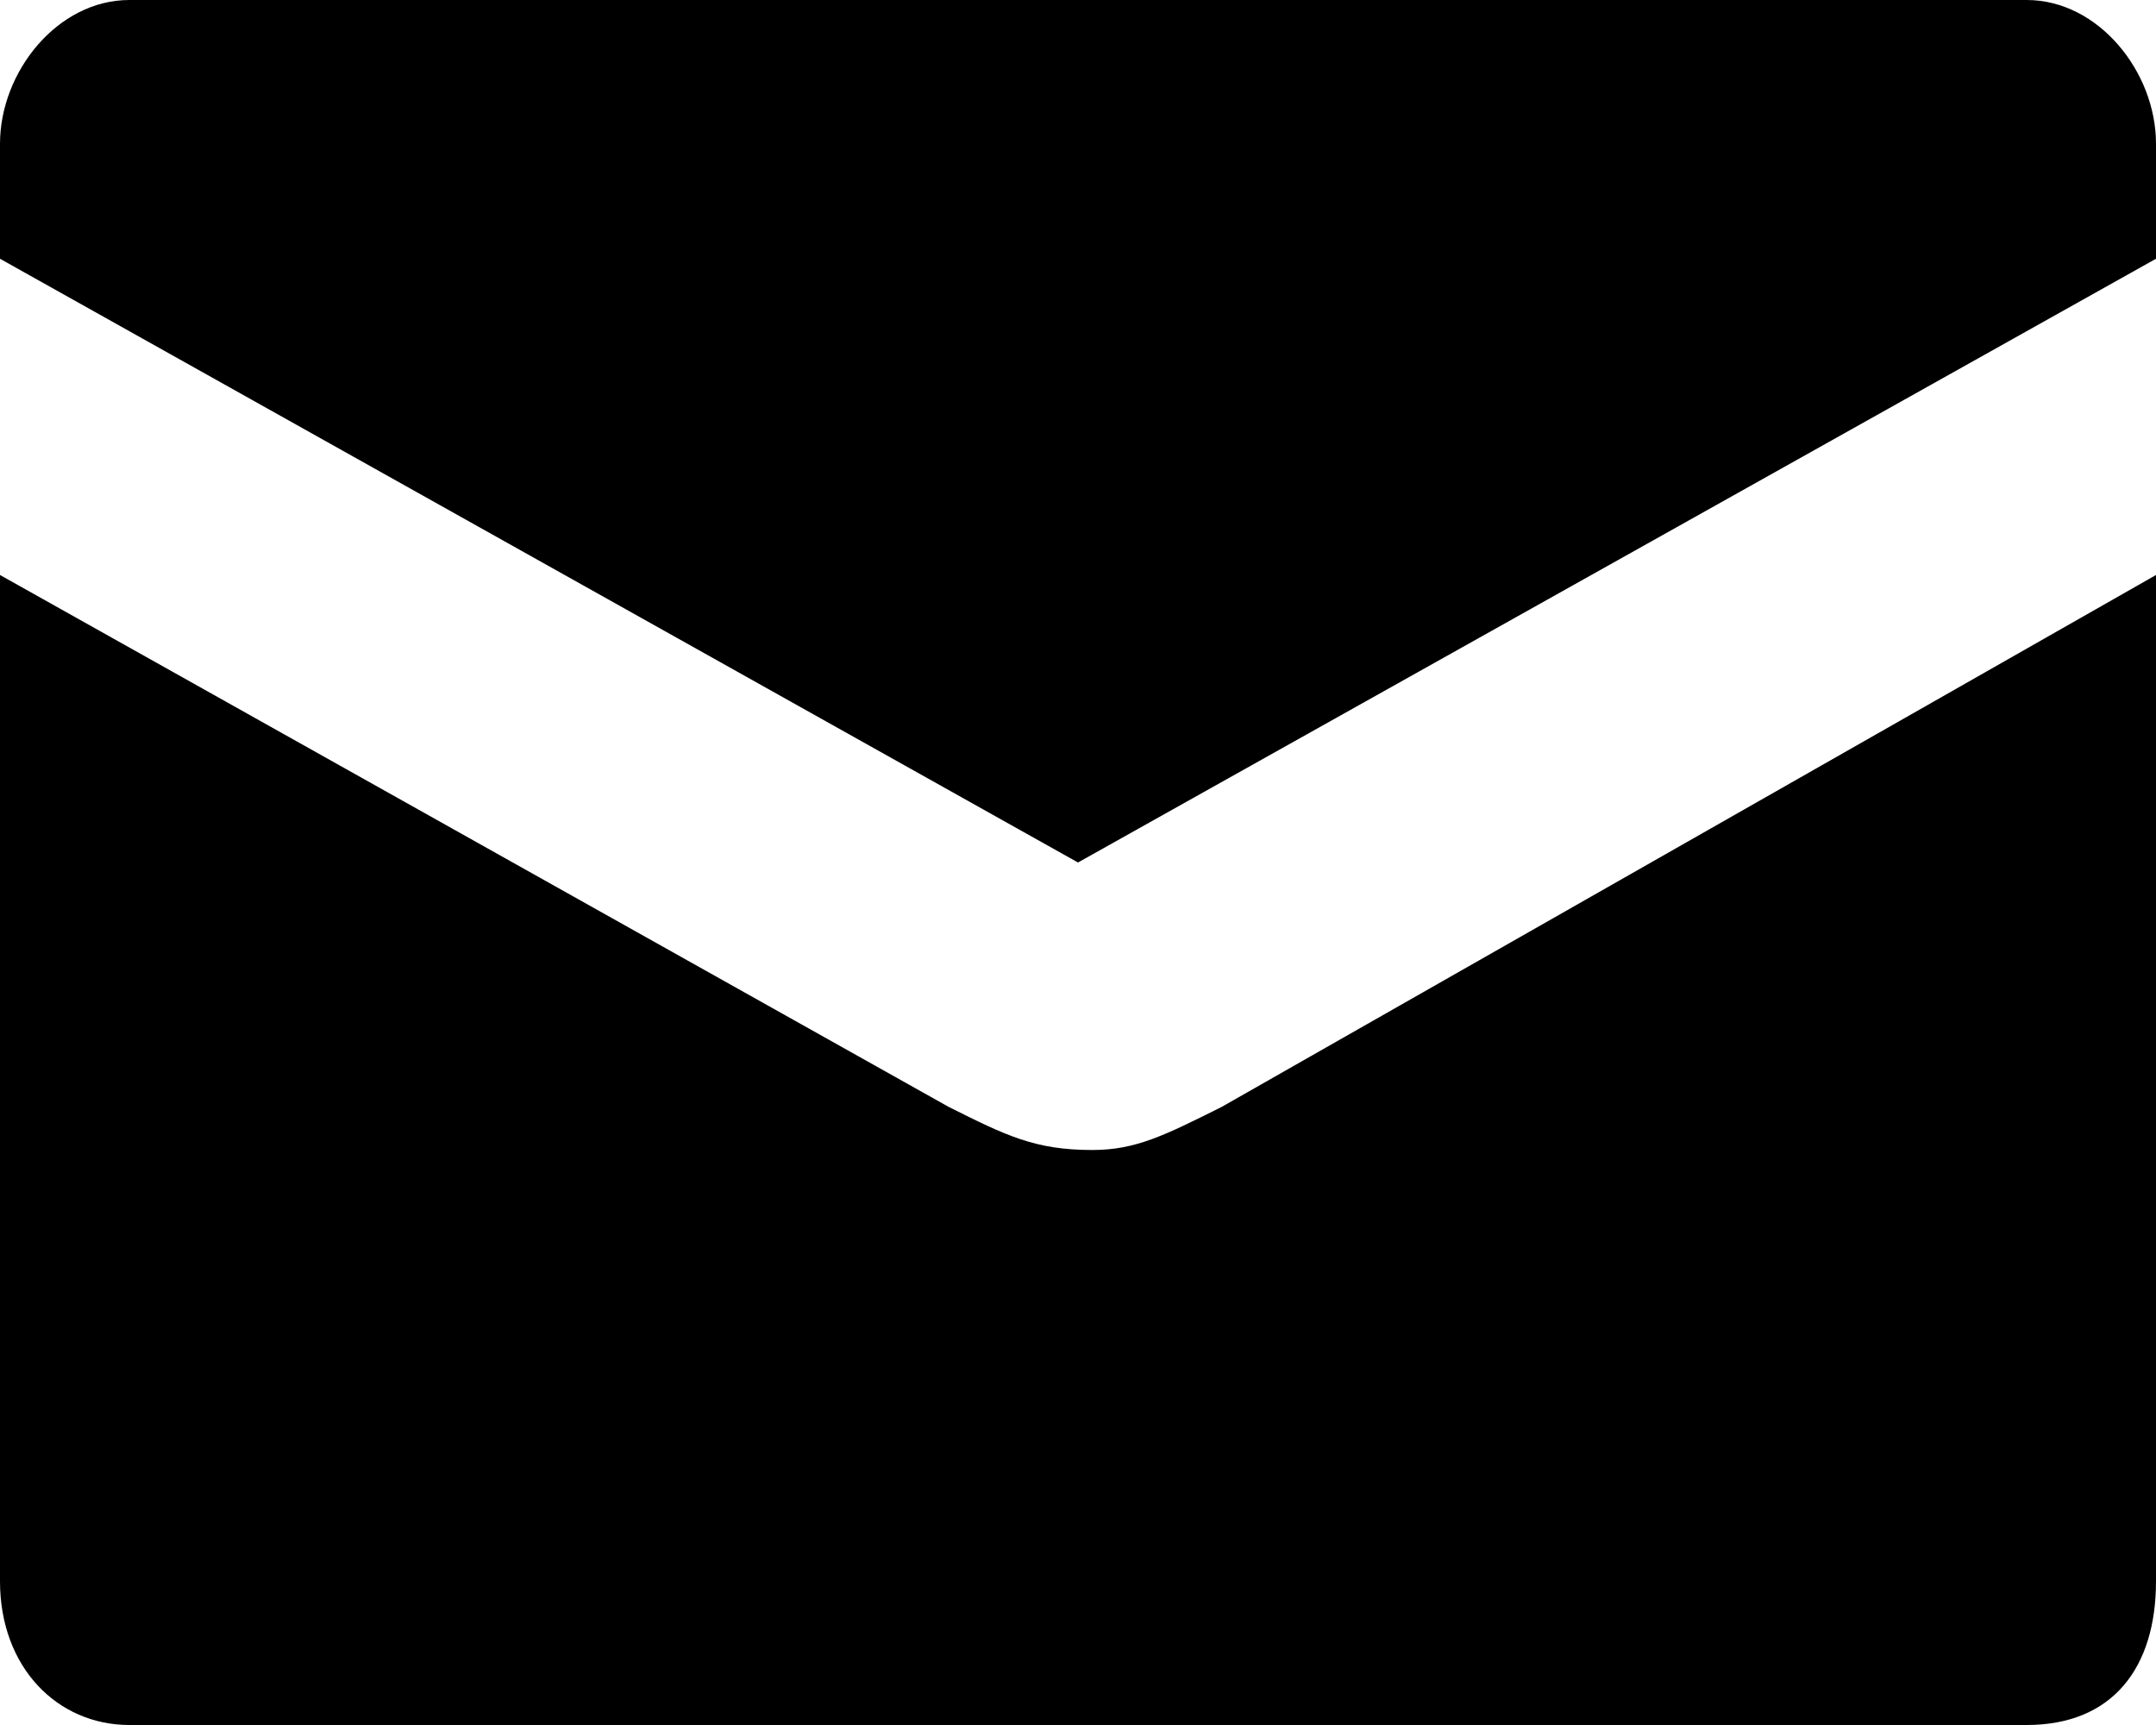
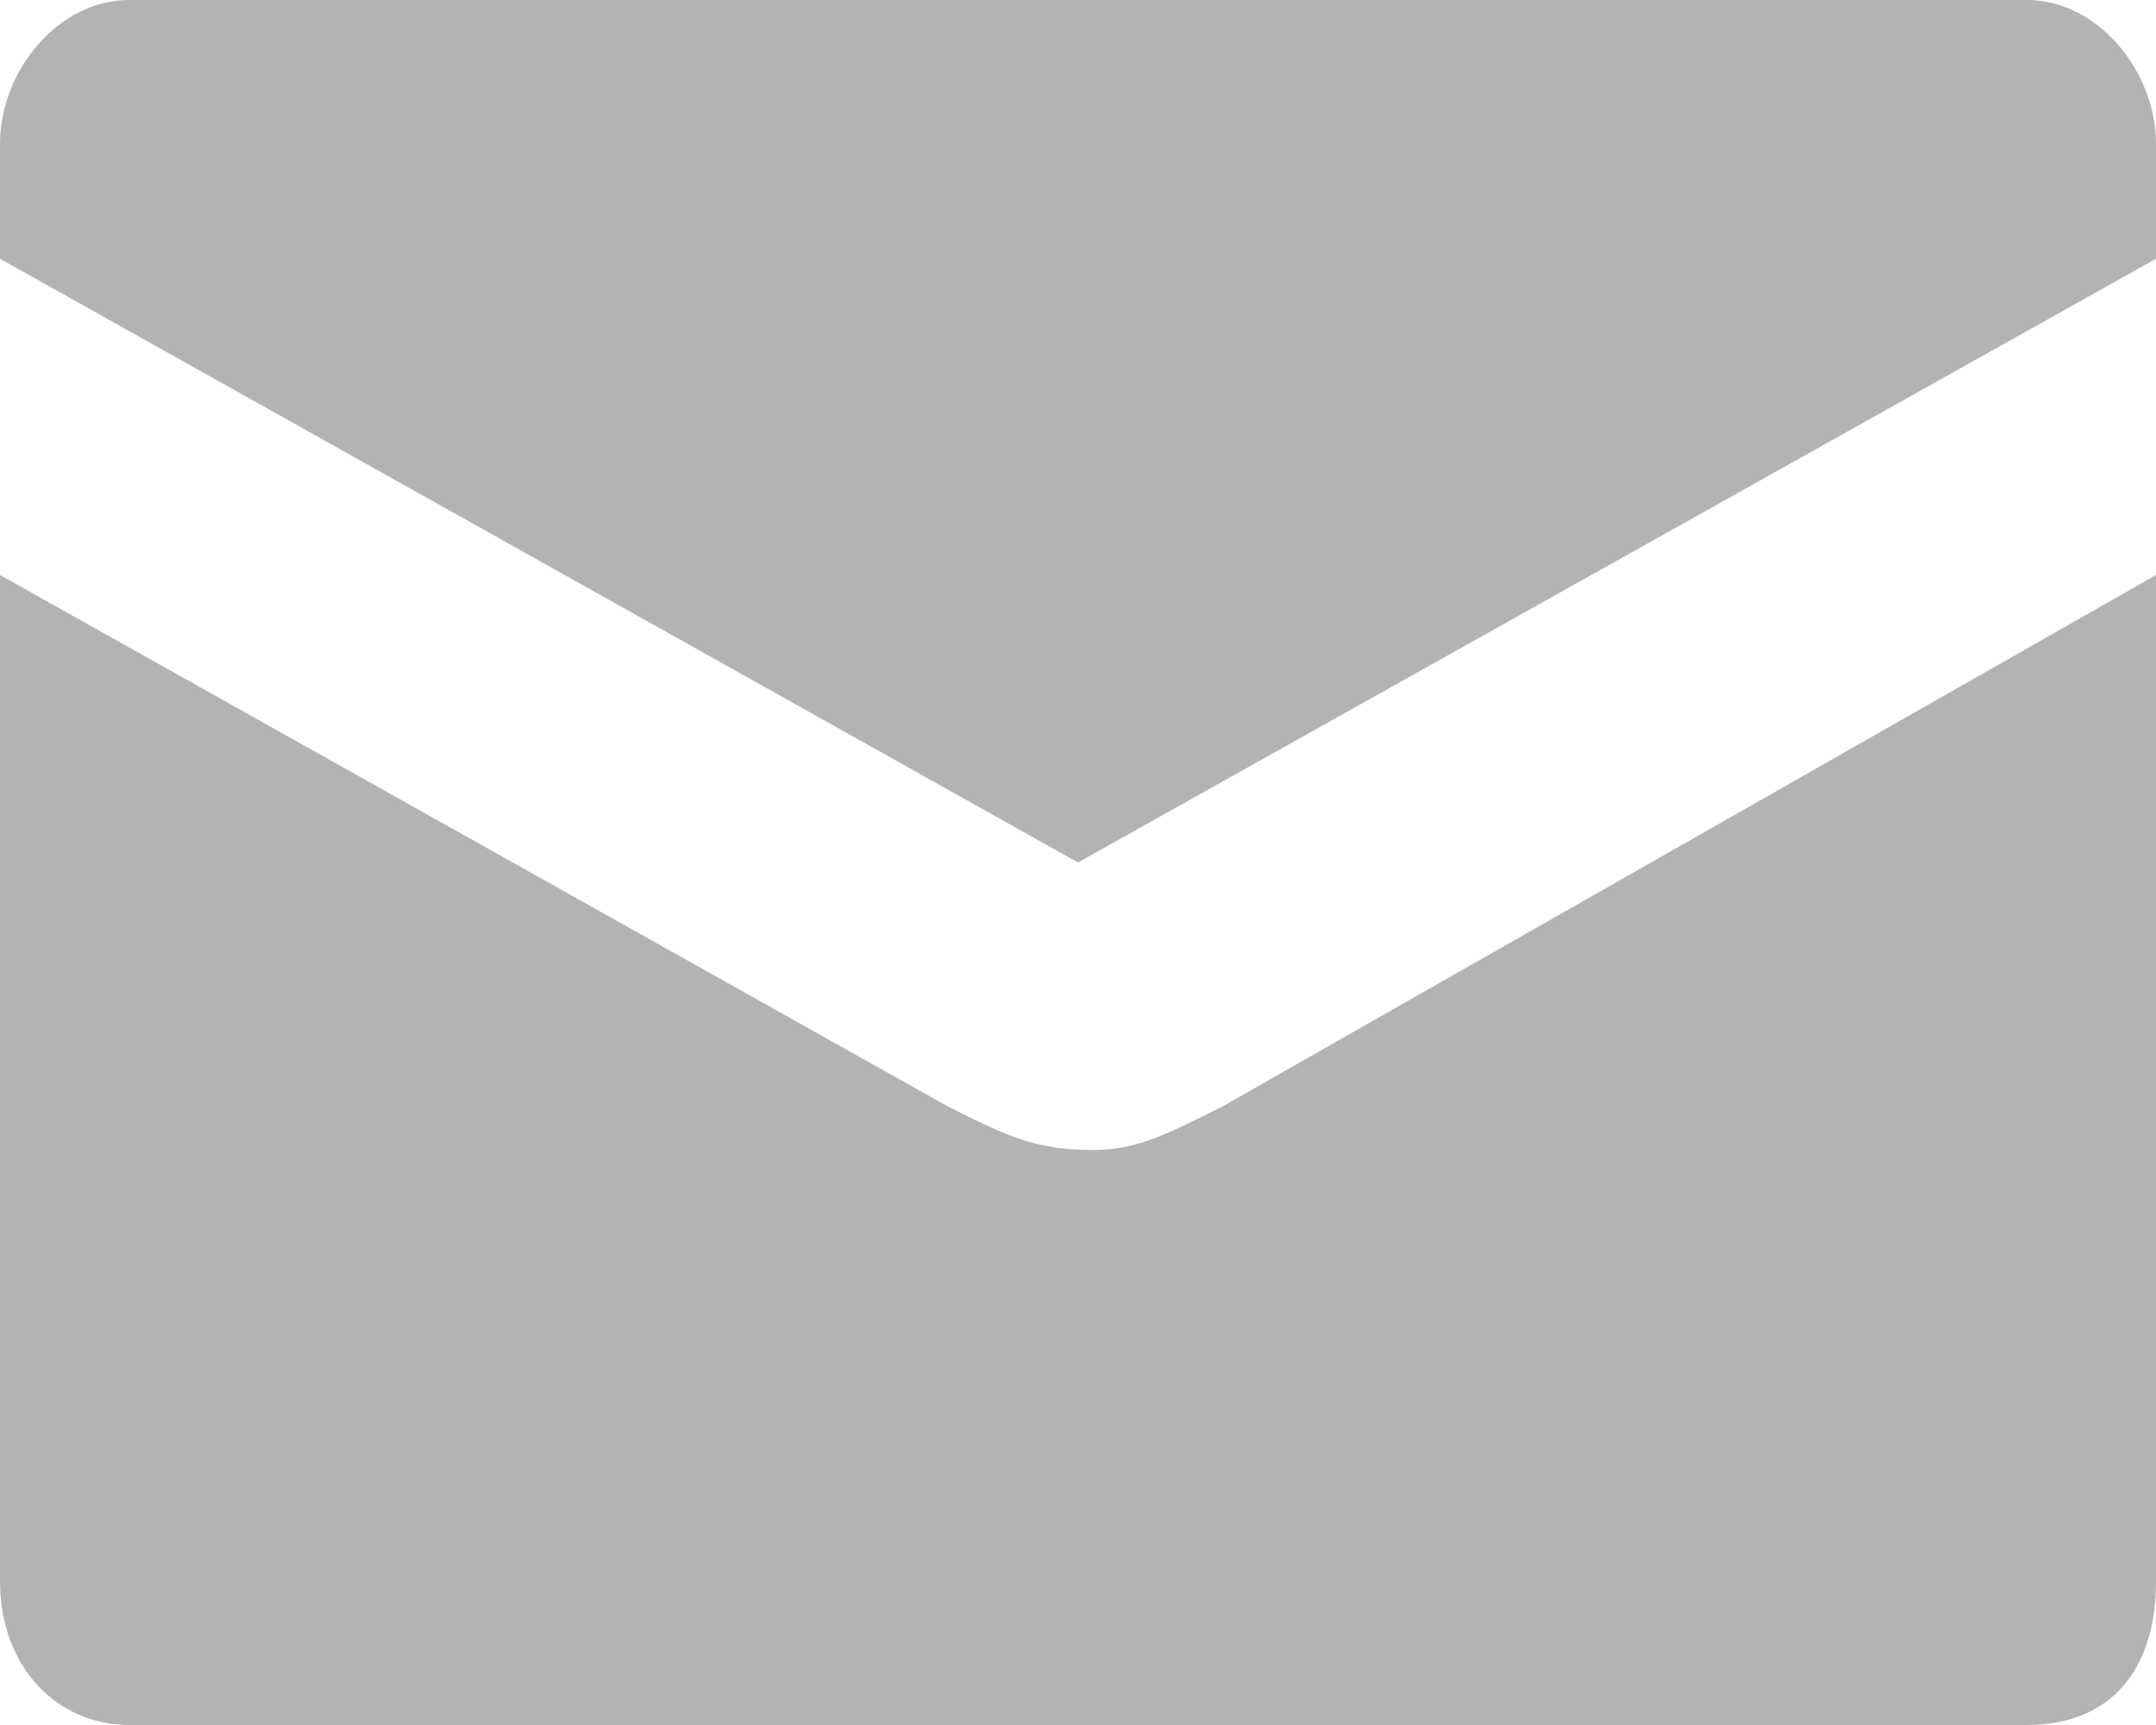
<svg xmlns="http://www.w3.org/2000/svg" width="15" height="12" viewBox="0 0 15 12" fill="none">
-   <path d="M7.6 8c-.4 0-.6-.1-1-.3L0 4v7c0 .6.4 1 .9 1h13.2c.6 0 .9-.4.9-1V4L8.5 7.7c-.4.2-.6.3-.9.3Zm6.5-8H.9C.4 0 0 .5 0 1v.8L7.5 6 15 1.8V1c0-.5-.4-1-.9-1Z" fill="#000" />
+   <path d="M7.6 8c-.4 0-.6-.1-1-.3L0 4v7c0 .6.4 1 .9 1h13.2c.6 0 .9-.4.9-1V4L8.5 7.7c-.4.2-.6.3-.9.3Zm6.5-8H.9C.4 0 0 .5 0 1v.8L7.5 6 15 1.8V1c0-.5-.4-1-.9-1Z" fill="#B3B3B3" />
</svg>
